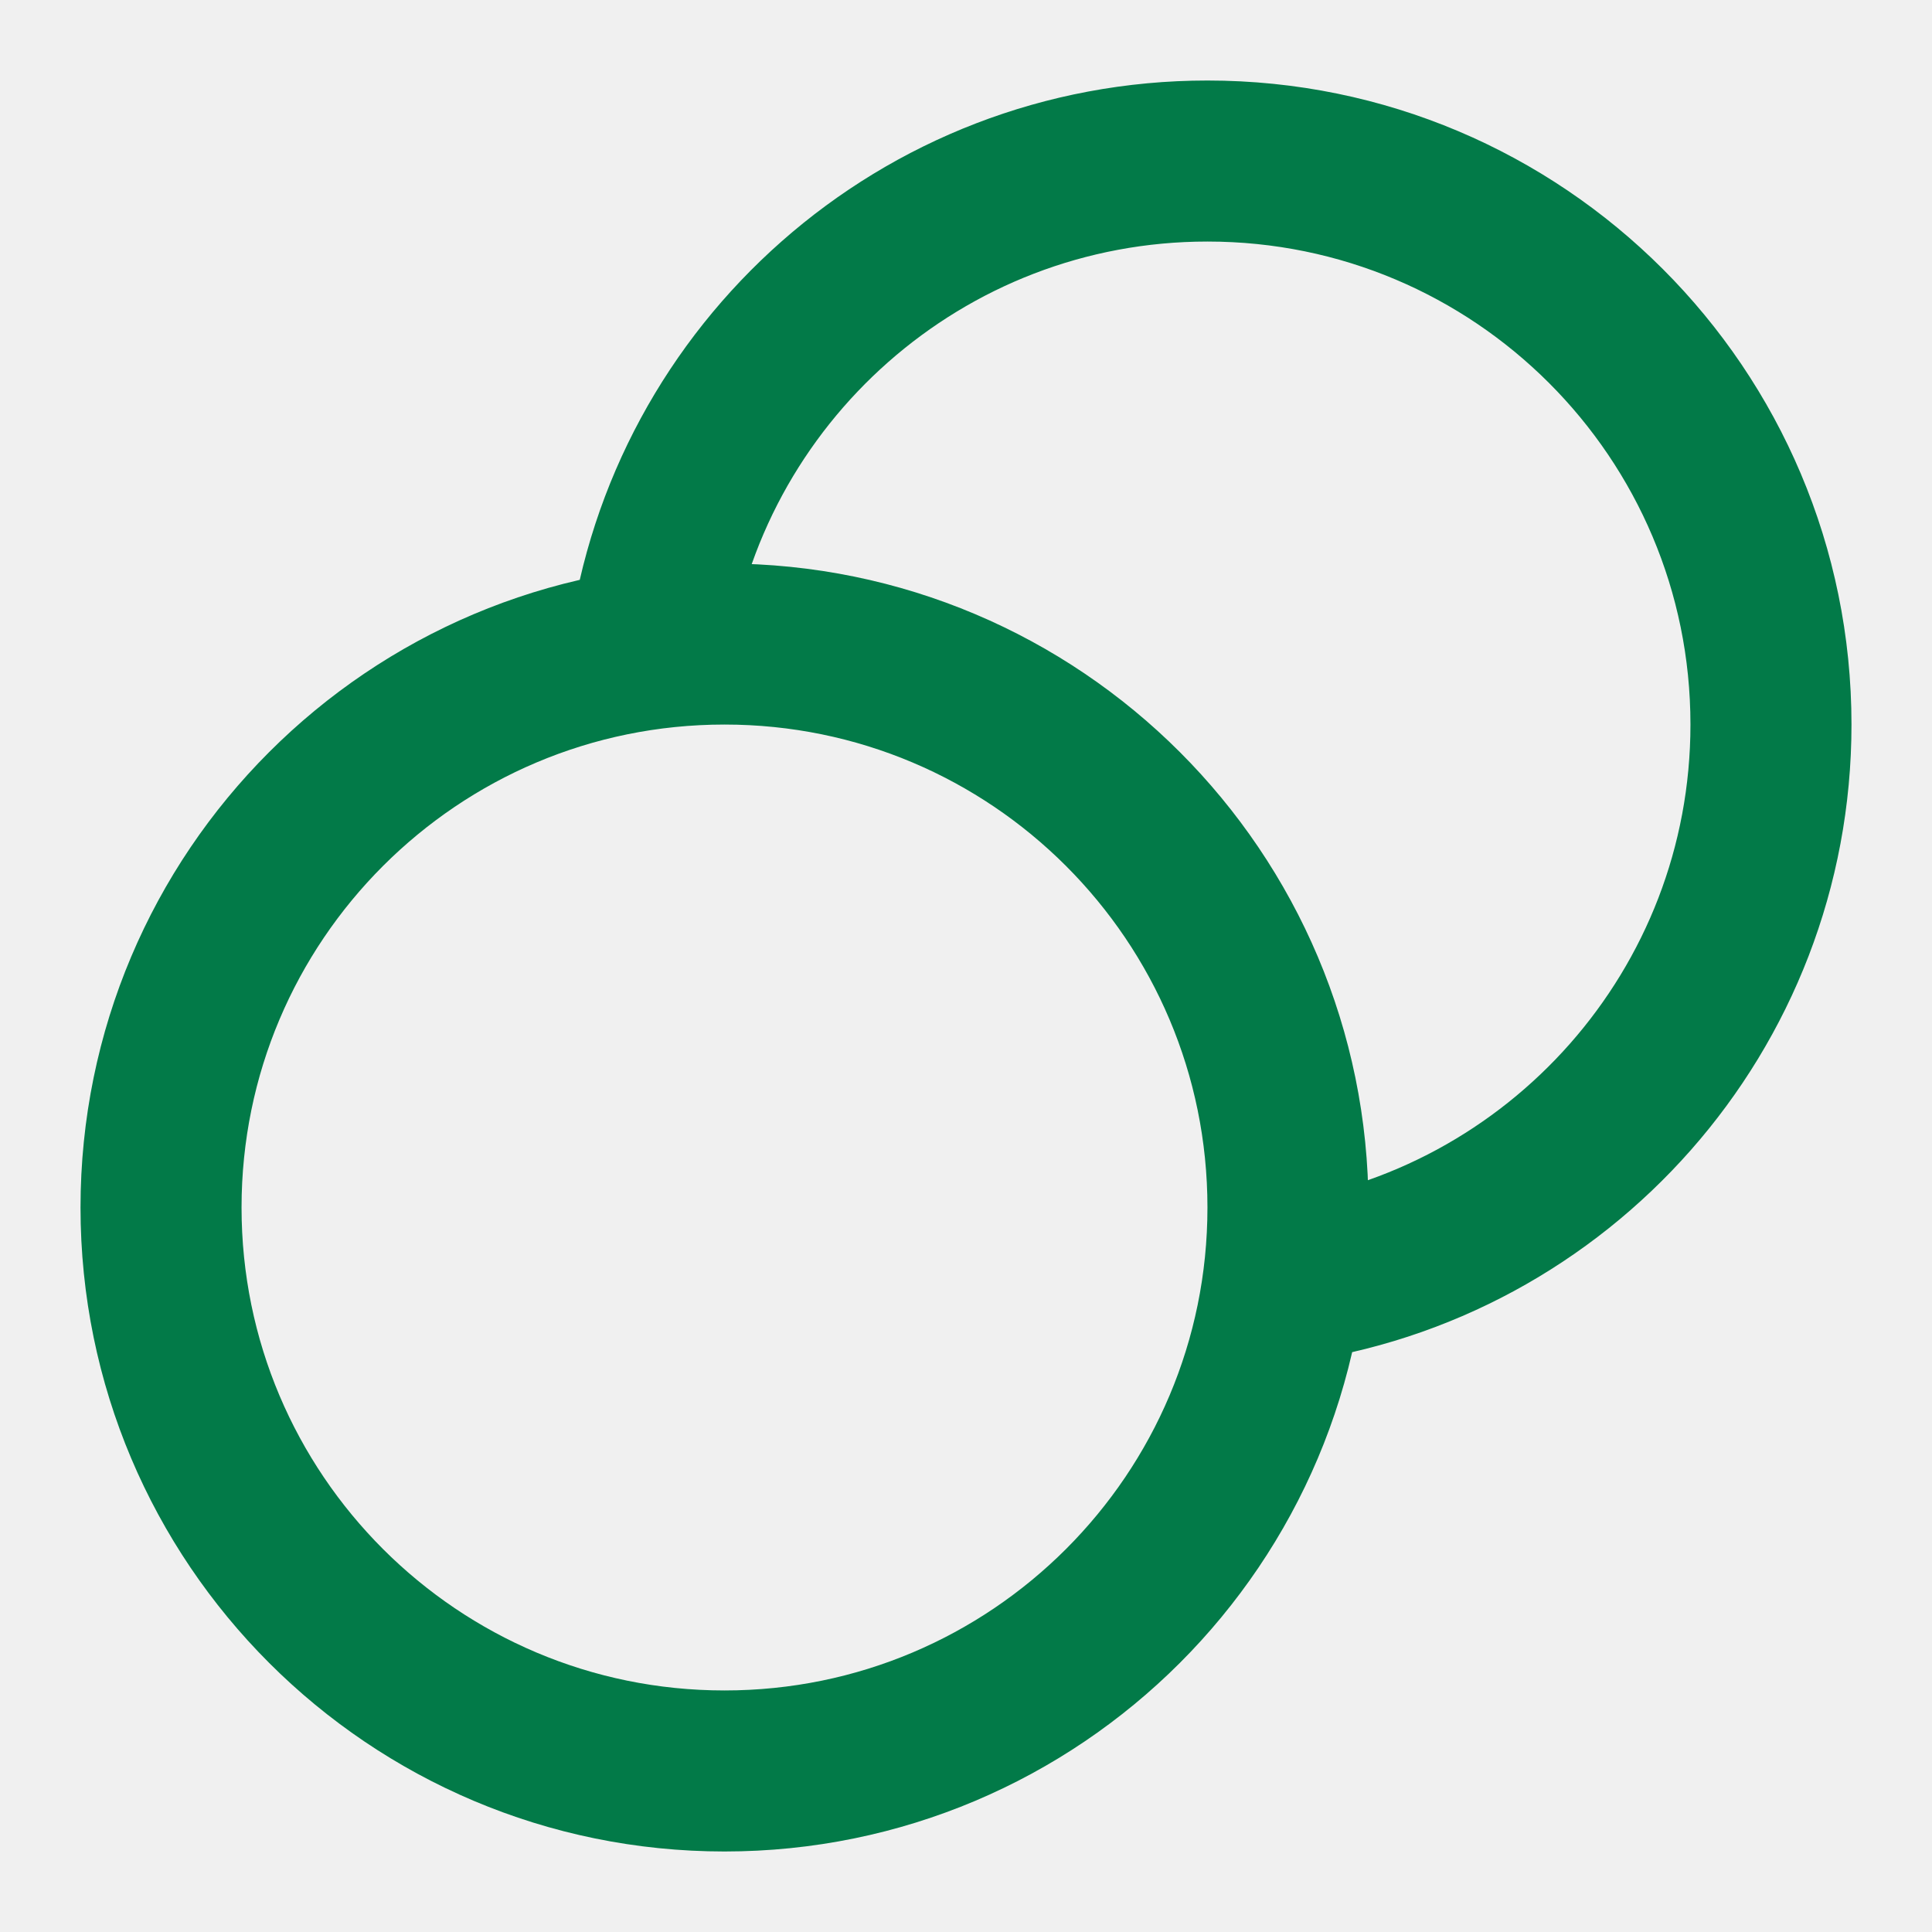
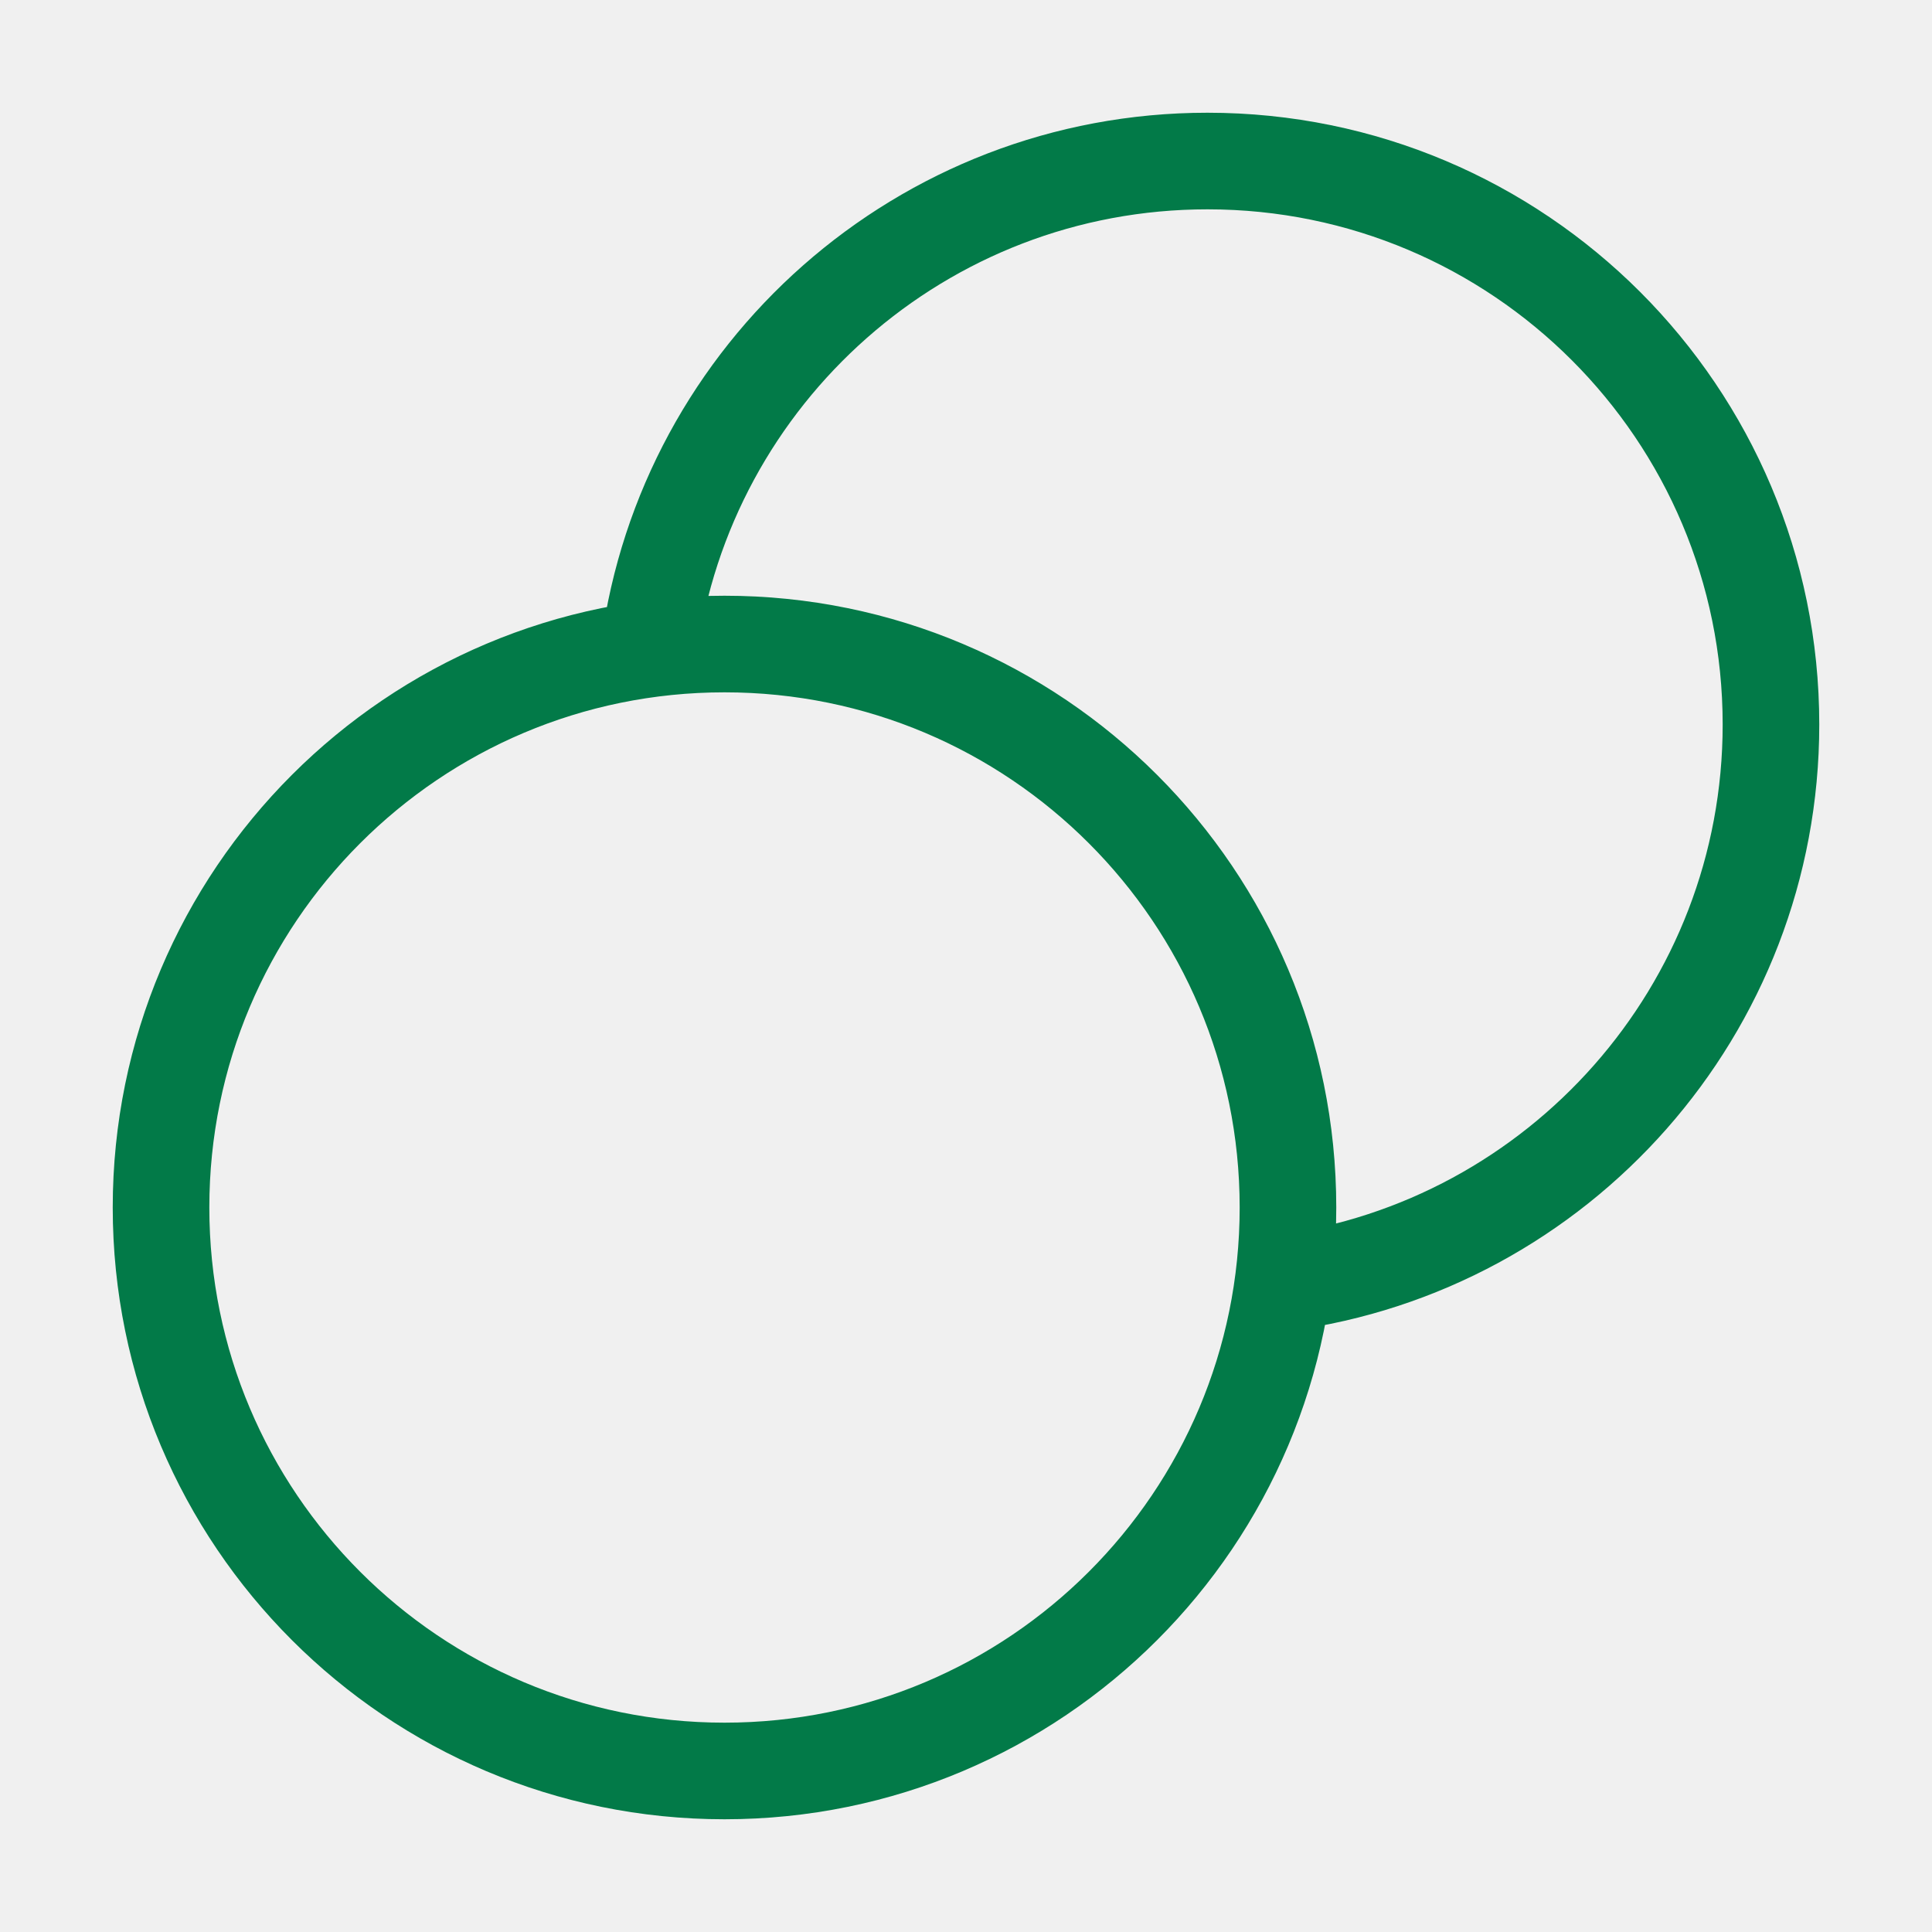
<svg xmlns="http://www.w3.org/2000/svg" width="20" height="20" viewBox="0 0 20 20" fill="none">
  <g clip-path="url(#clip0_3316_33814)">
-     <path d="M13.281 13.281C16.133 12.9 18.333 10.457 18.333 7.5C18.333 4.278 15.722 1.667 12.5 1.667C9.543 1.667 7.1 3.866 6.718 6.719M13.333 12.5C13.333 15.722 10.722 18.333 7.5 18.333C4.278 18.333 1.667 15.722 1.667 12.5C1.667 9.278 4.278 6.667 7.5 6.667C10.722 6.667 13.333 9.278 13.333 12.5Z" stroke="#027A48" stroke-width="1.667" stroke-linecap="round" stroke-linejoin="round" />
+     <path d="M13.281 13.281C16.133 12.9 18.333 10.457 18.333 7.5C18.333 4.278 15.722 1.667 12.5 1.667C9.543 1.667 7.1 3.866 6.718 6.719M13.333 12.5C13.333 15.722 10.722 18.333 7.5 18.333C4.278 18.333 1.667 15.722 1.667 12.5C1.667 9.278 4.278 6.667 7.5 6.667C10.722 6.667 13.333 9.278 13.333 12.5Z" stroke="#027A48" strokeWidth="1.667" stroke-linecap="round" stroke-linejoin="round" />
  </g>
  <defs>
    <clipPath id="clip0_3316_33814">
      <rect width="20" height="20" fill="white" />
    </clipPath>
  </defs>
</svg>
